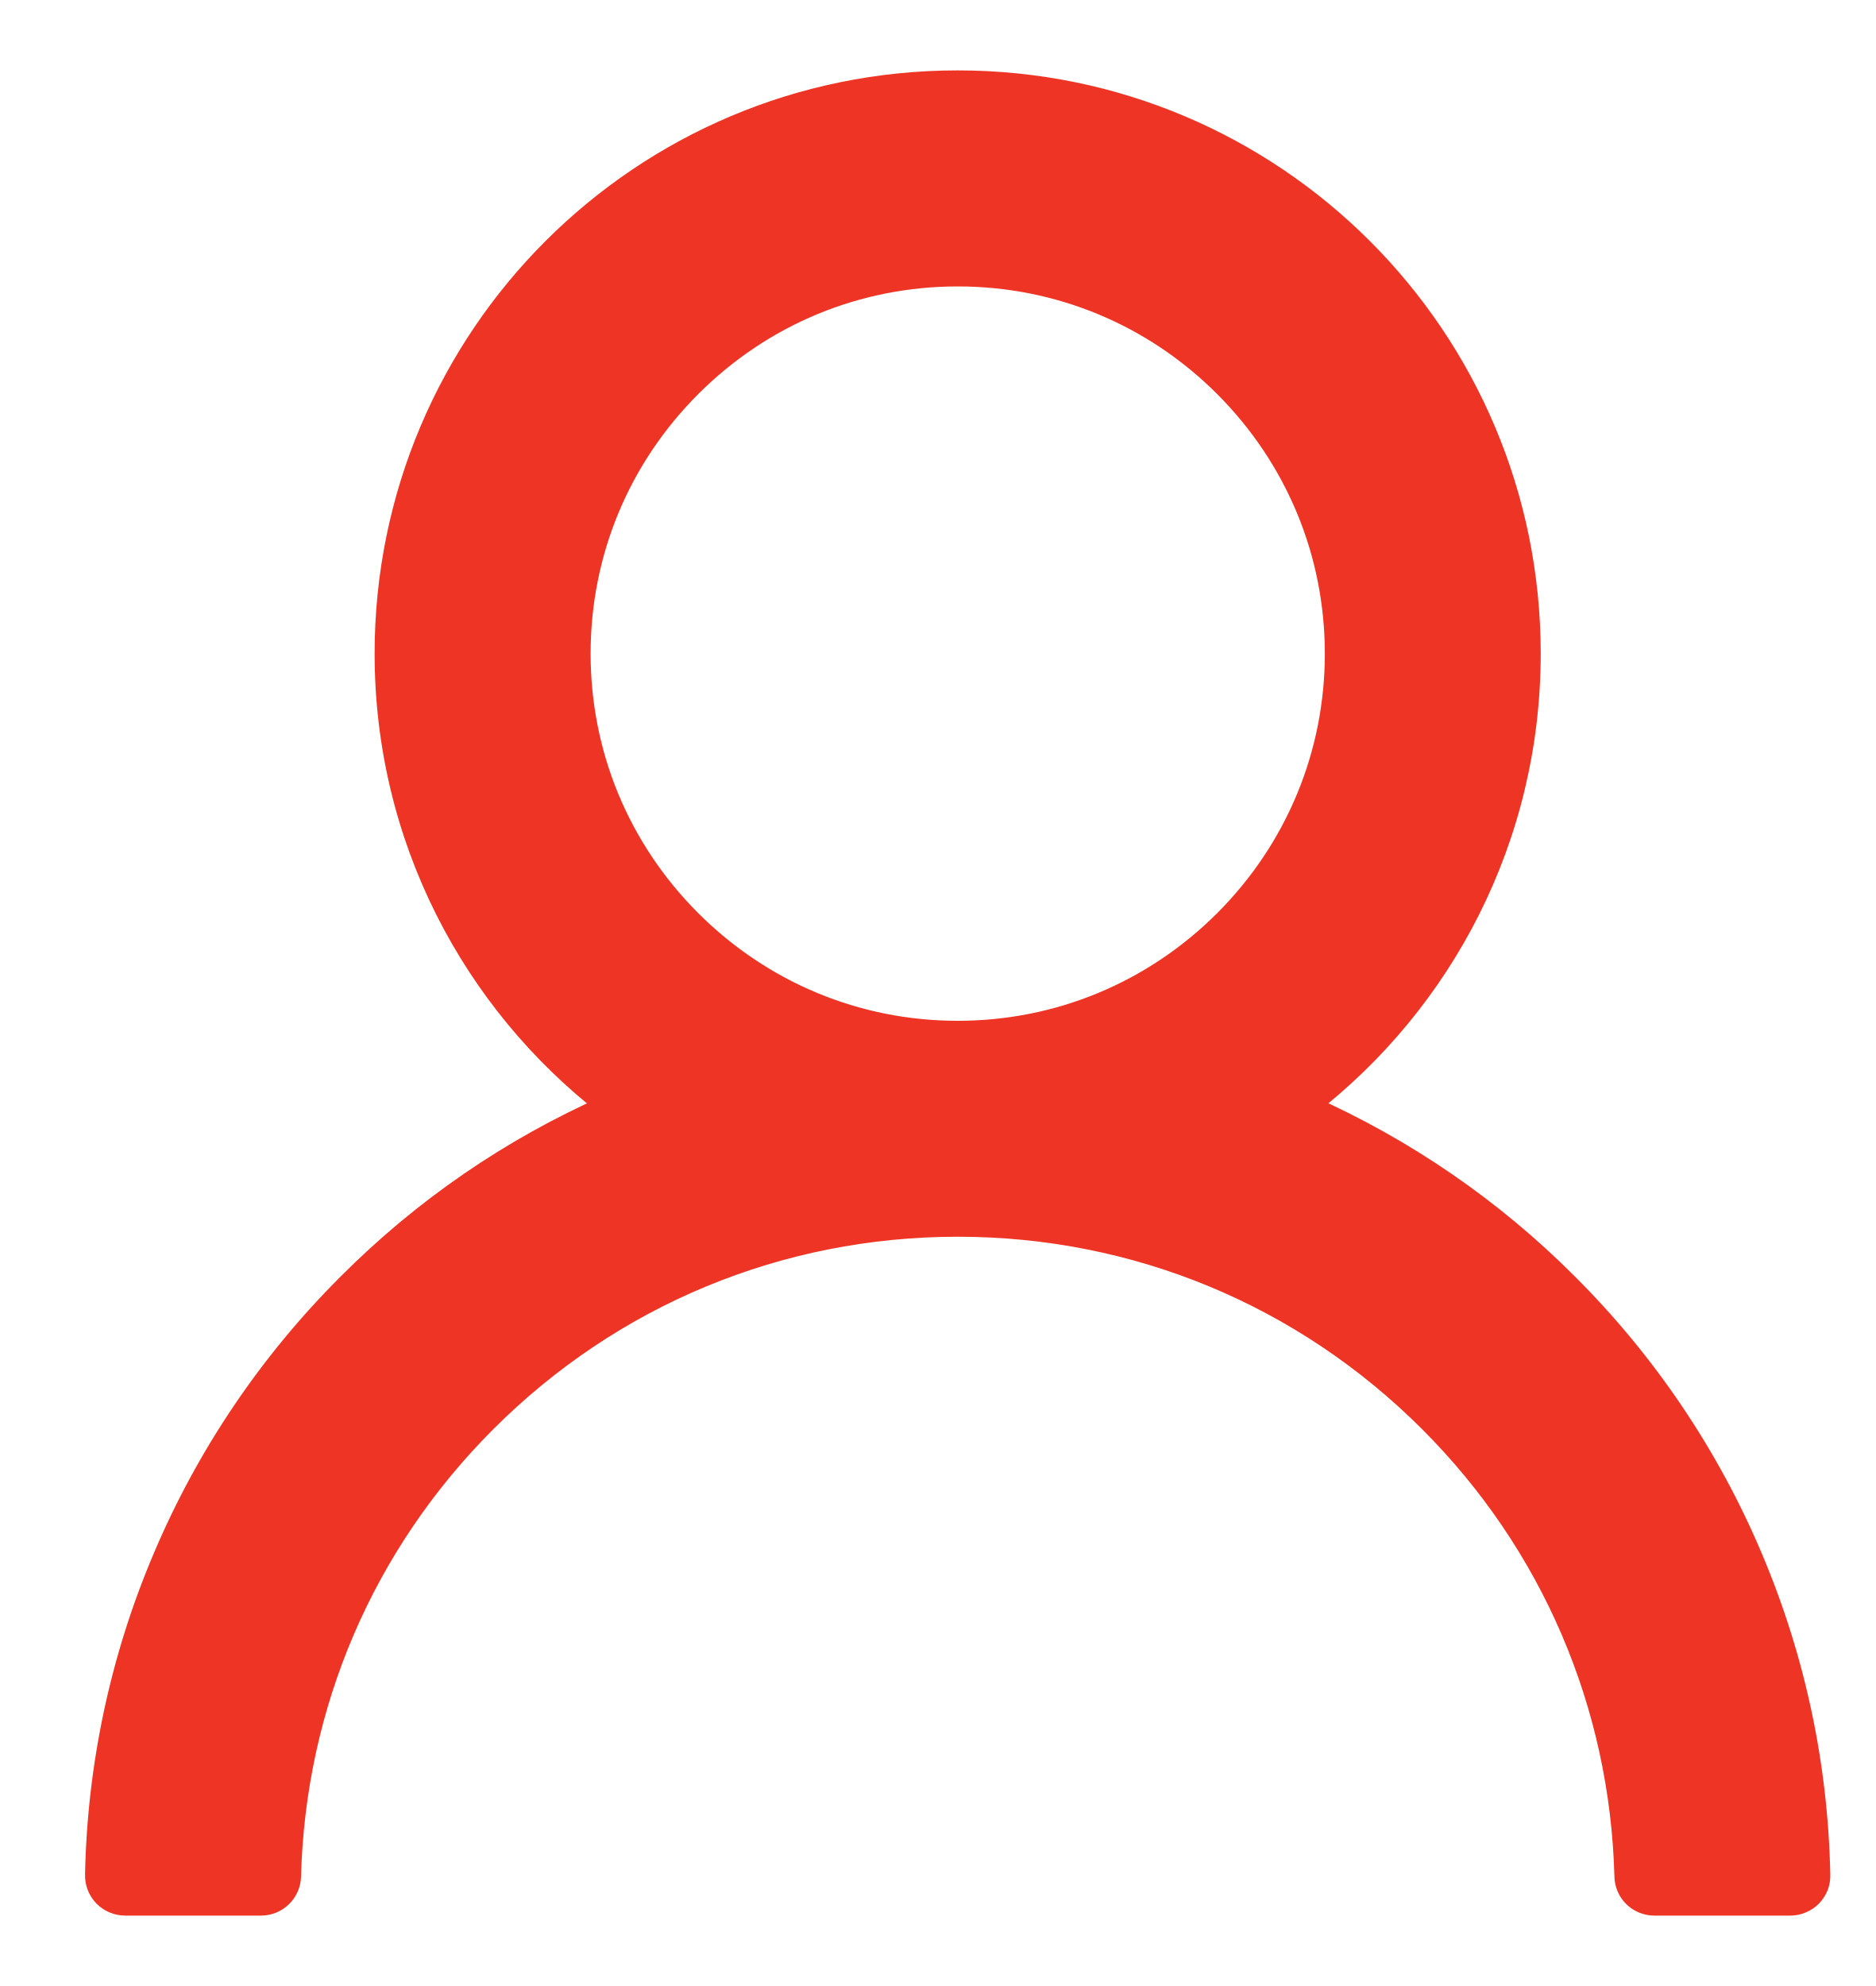
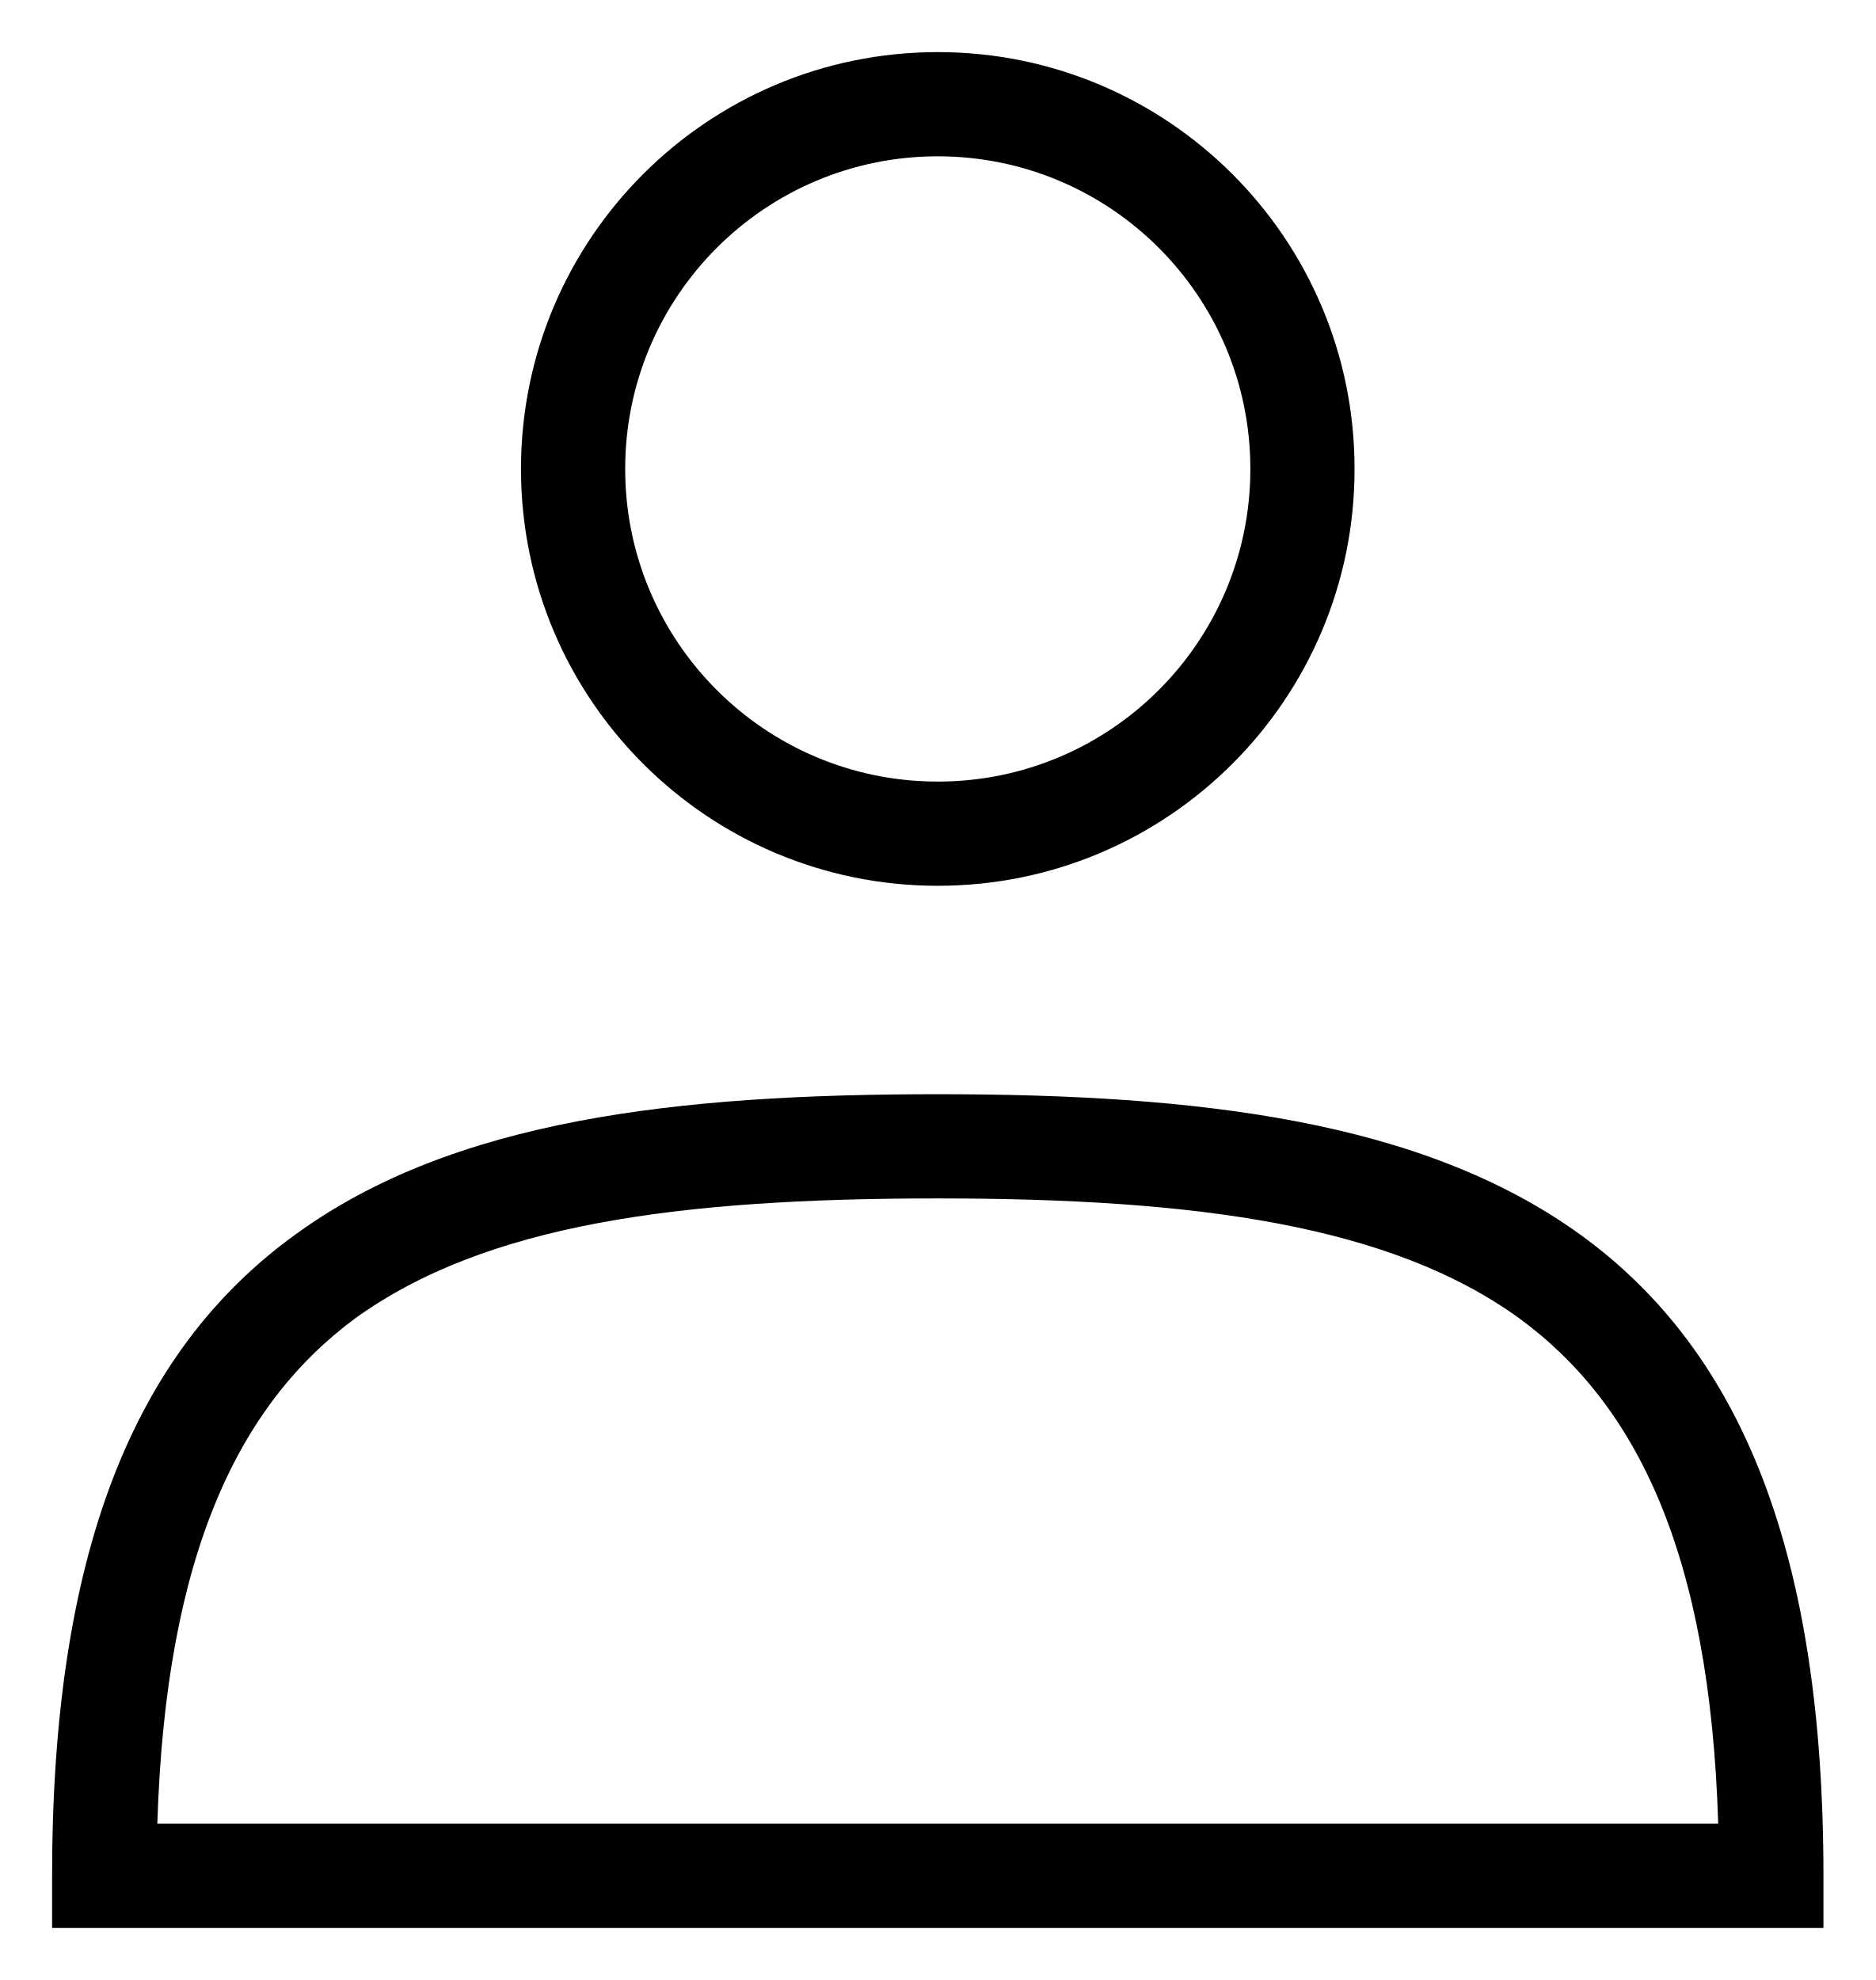
- <svg xmlns="http://www.w3.org/2000/svg" width="17" height="18" viewBox="0 0 17 18" fill="none">
-   <path d="M8.682 0.738C11.547 0.738 13.867 3.059 13.867 5.924C13.867 7.592 13.078 9.075 11.853 10.023C12.729 10.412 13.527 10.959 14.205 11.639C14.919 12.35 15.488 13.193 15.88 14.121C16.266 15.033 16.472 15.999 16.492 16.991C16.493 17.026 16.488 17.062 16.475 17.095C16.462 17.127 16.443 17.157 16.418 17.183C16.394 17.208 16.364 17.227 16.331 17.241C16.299 17.255 16.264 17.262 16.229 17.262H14.998C14.854 17.262 14.738 17.149 14.735 17.005C14.694 15.447 14.069 13.989 12.963 12.883C11.819 11.739 10.3 11.109 8.682 11.109C7.064 11.109 5.545 11.739 4.401 12.883C3.295 13.989 2.67 15.447 2.629 17.005C2.626 17.147 2.51 17.262 2.365 17.262H1.135C1.1 17.262 1.065 17.255 1.032 17.241C1 17.227 0.97 17.208 0.946 17.183C0.921 17.157 0.902 17.127 0.889 17.095C0.876 17.062 0.87 17.026 0.871 16.991C0.891 16.005 1.098 15.031 1.484 14.123C1.876 13.195 2.445 12.352 3.158 11.641C3.841 10.956 4.632 10.414 5.51 10.024C4.285 9.075 3.496 7.592 3.496 5.924C3.496 3.059 5.817 0.738 8.682 0.738ZM8.682 2.496C7.767 2.496 6.907 2.853 6.259 3.501C5.611 4.149 5.254 5.009 5.254 5.924C5.254 6.839 5.611 7.699 6.259 8.347C6.907 8.994 7.767 9.352 8.682 9.352C9.597 9.352 10.457 8.994 11.105 8.347C11.752 7.699 12.11 6.839 12.11 5.924C12.11 5.009 11.752 4.149 11.105 3.501C10.457 2.853 9.597 2.496 8.682 2.496Z" fill="#EE3424" stroke="#EE3424" stroke-width="0.2" />
+ <svg xmlns="http://www.w3.org/2000/svg" fill="none" class="icon icon-account" viewBox="0 0 18 19">
+   <path fill="currentColor" fill-rule="evenodd" d="M6 4.5a3 3 0 1 1 6 0 3 3 0 0 1-6 0m3-4a4 4 0 1 0 0 8 4 4 0 0 0 0-8m5.58 12.15c1.12.82 1.83 2.24 1.91 4.85H1.51c.08-2.6.79-4.03 1.9-4.85C4.66 11.75 6.5 11.5 9 11.5s4.35.26 5.58 1.15M9 10.5c-2.5 0-4.65.24-6.17 1.35C1.27 12.98.5 14.93.5 18v.5h17V18c0-3.07-.77-5.02-2.33-6.15-1.52-1.1-3.67-1.35-6.17-1.35" clip-rule="evenodd" />
</svg>
